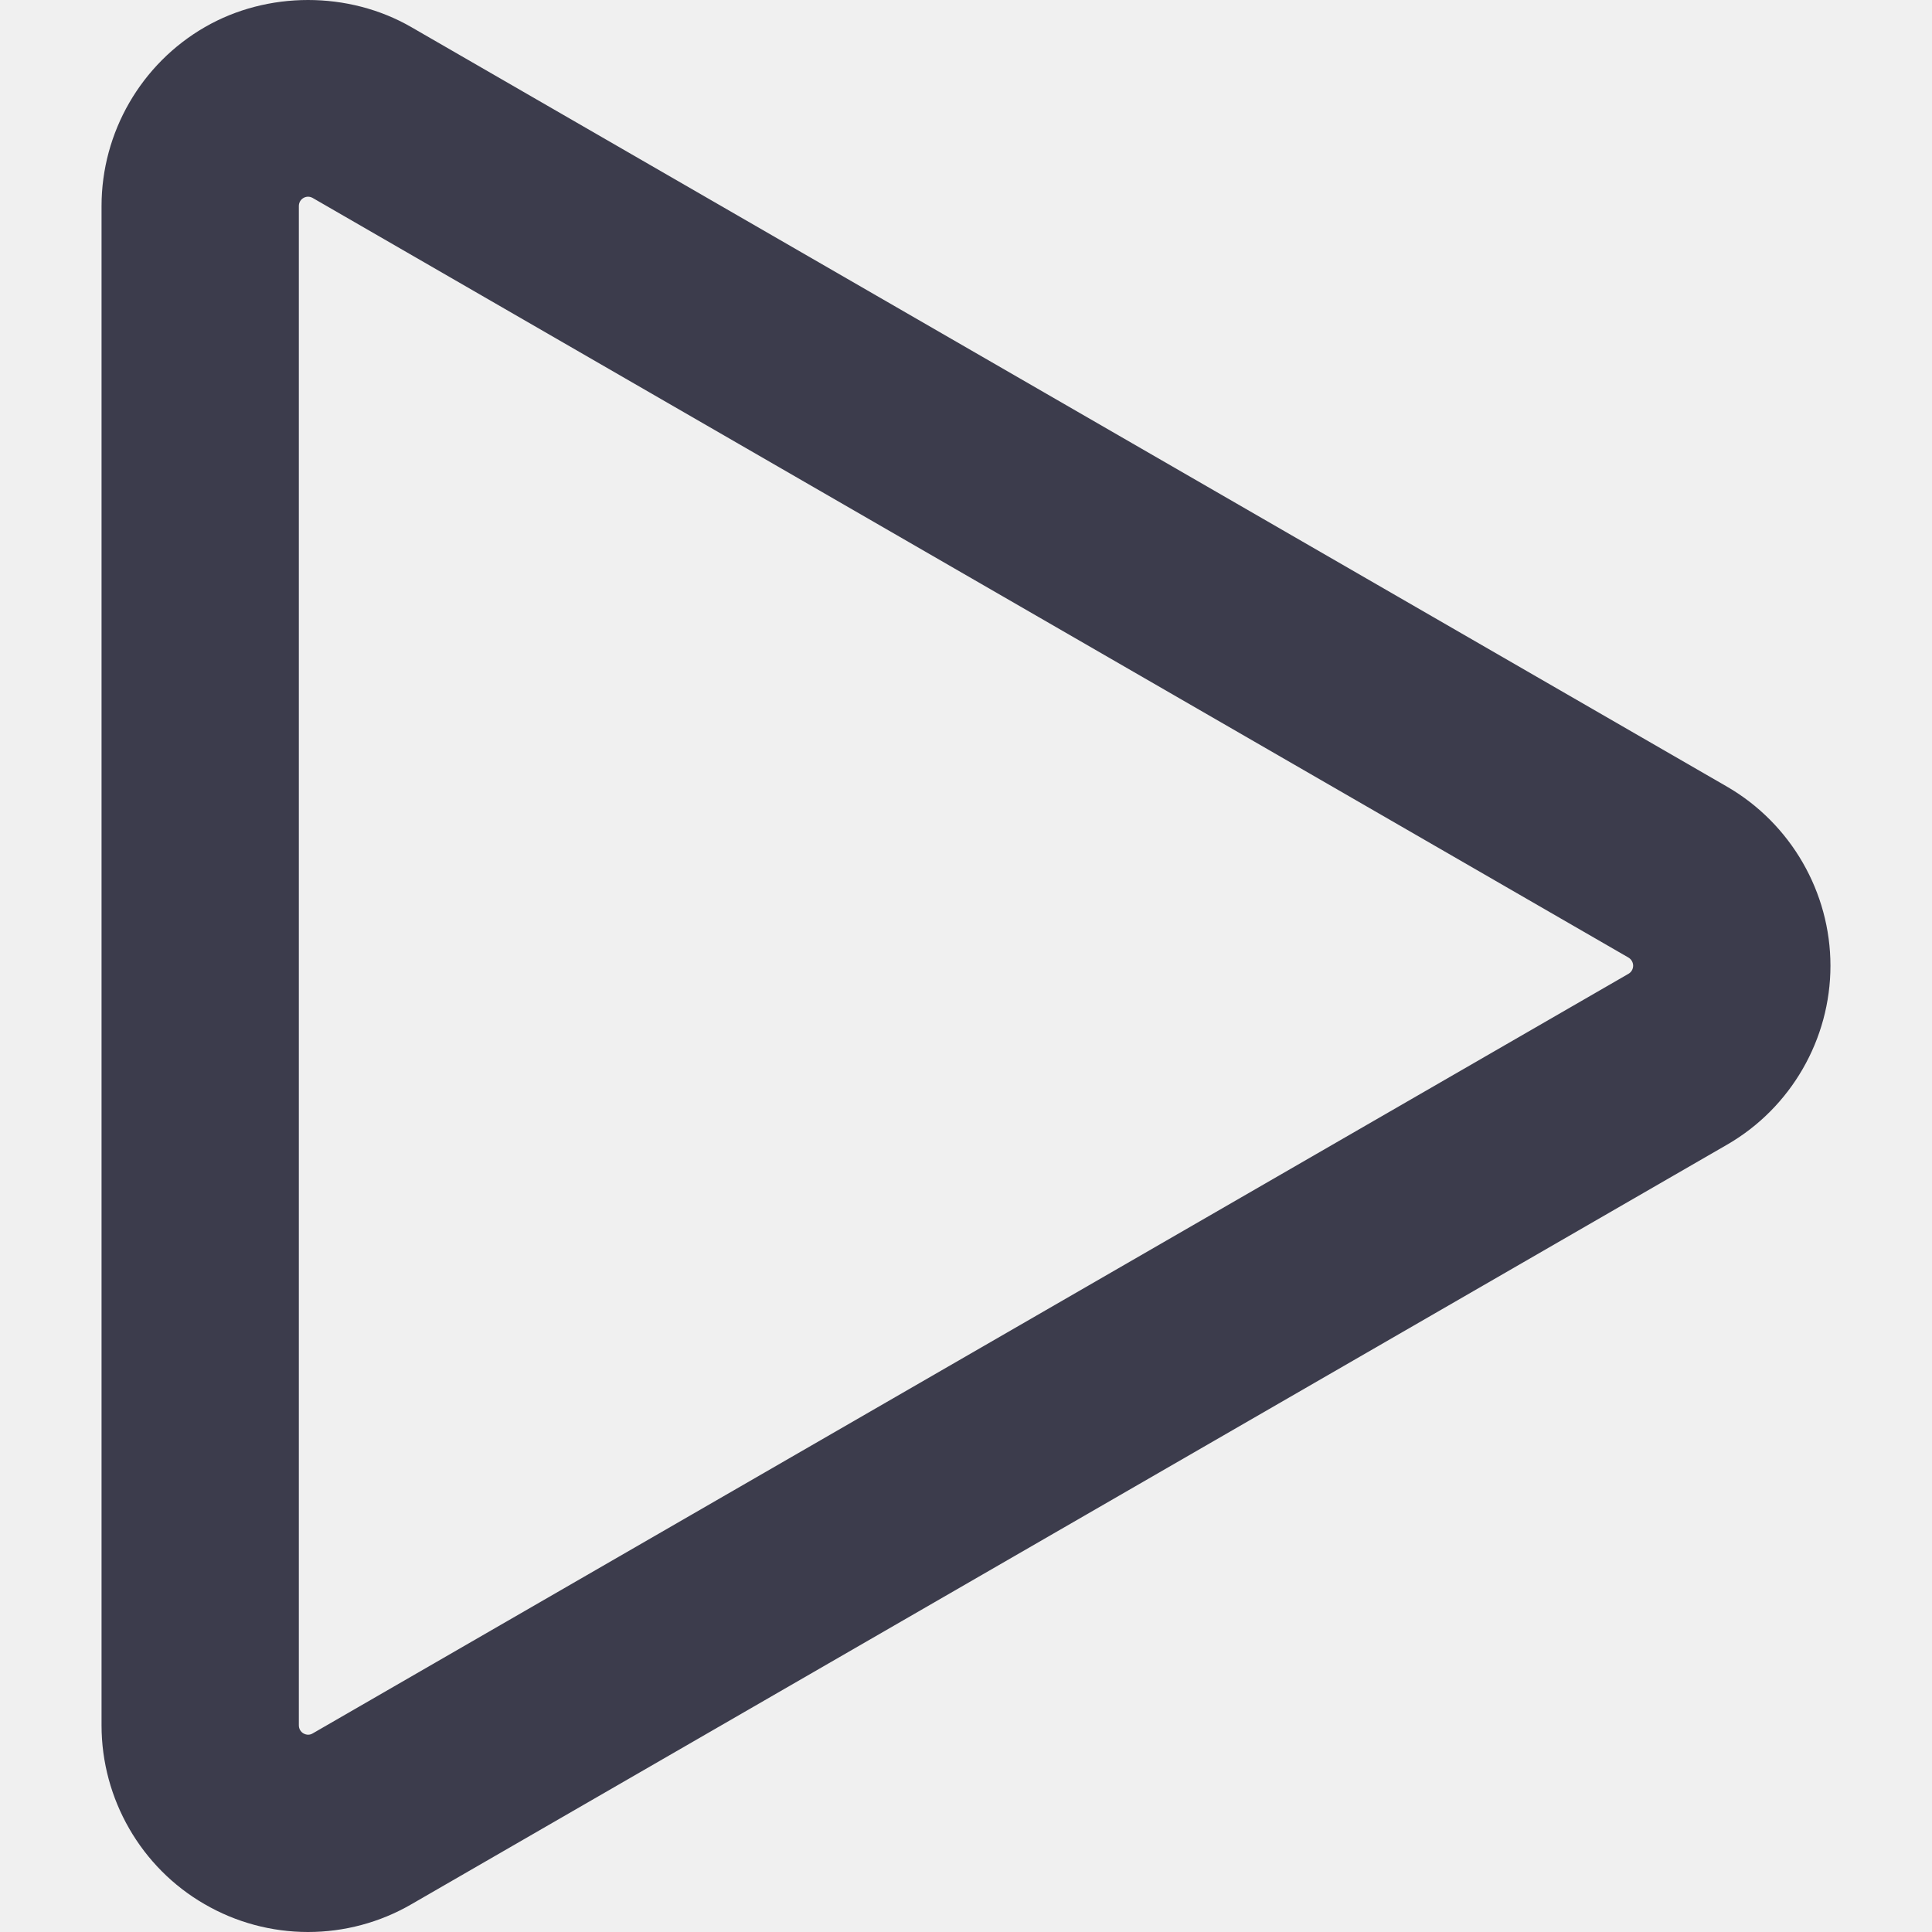
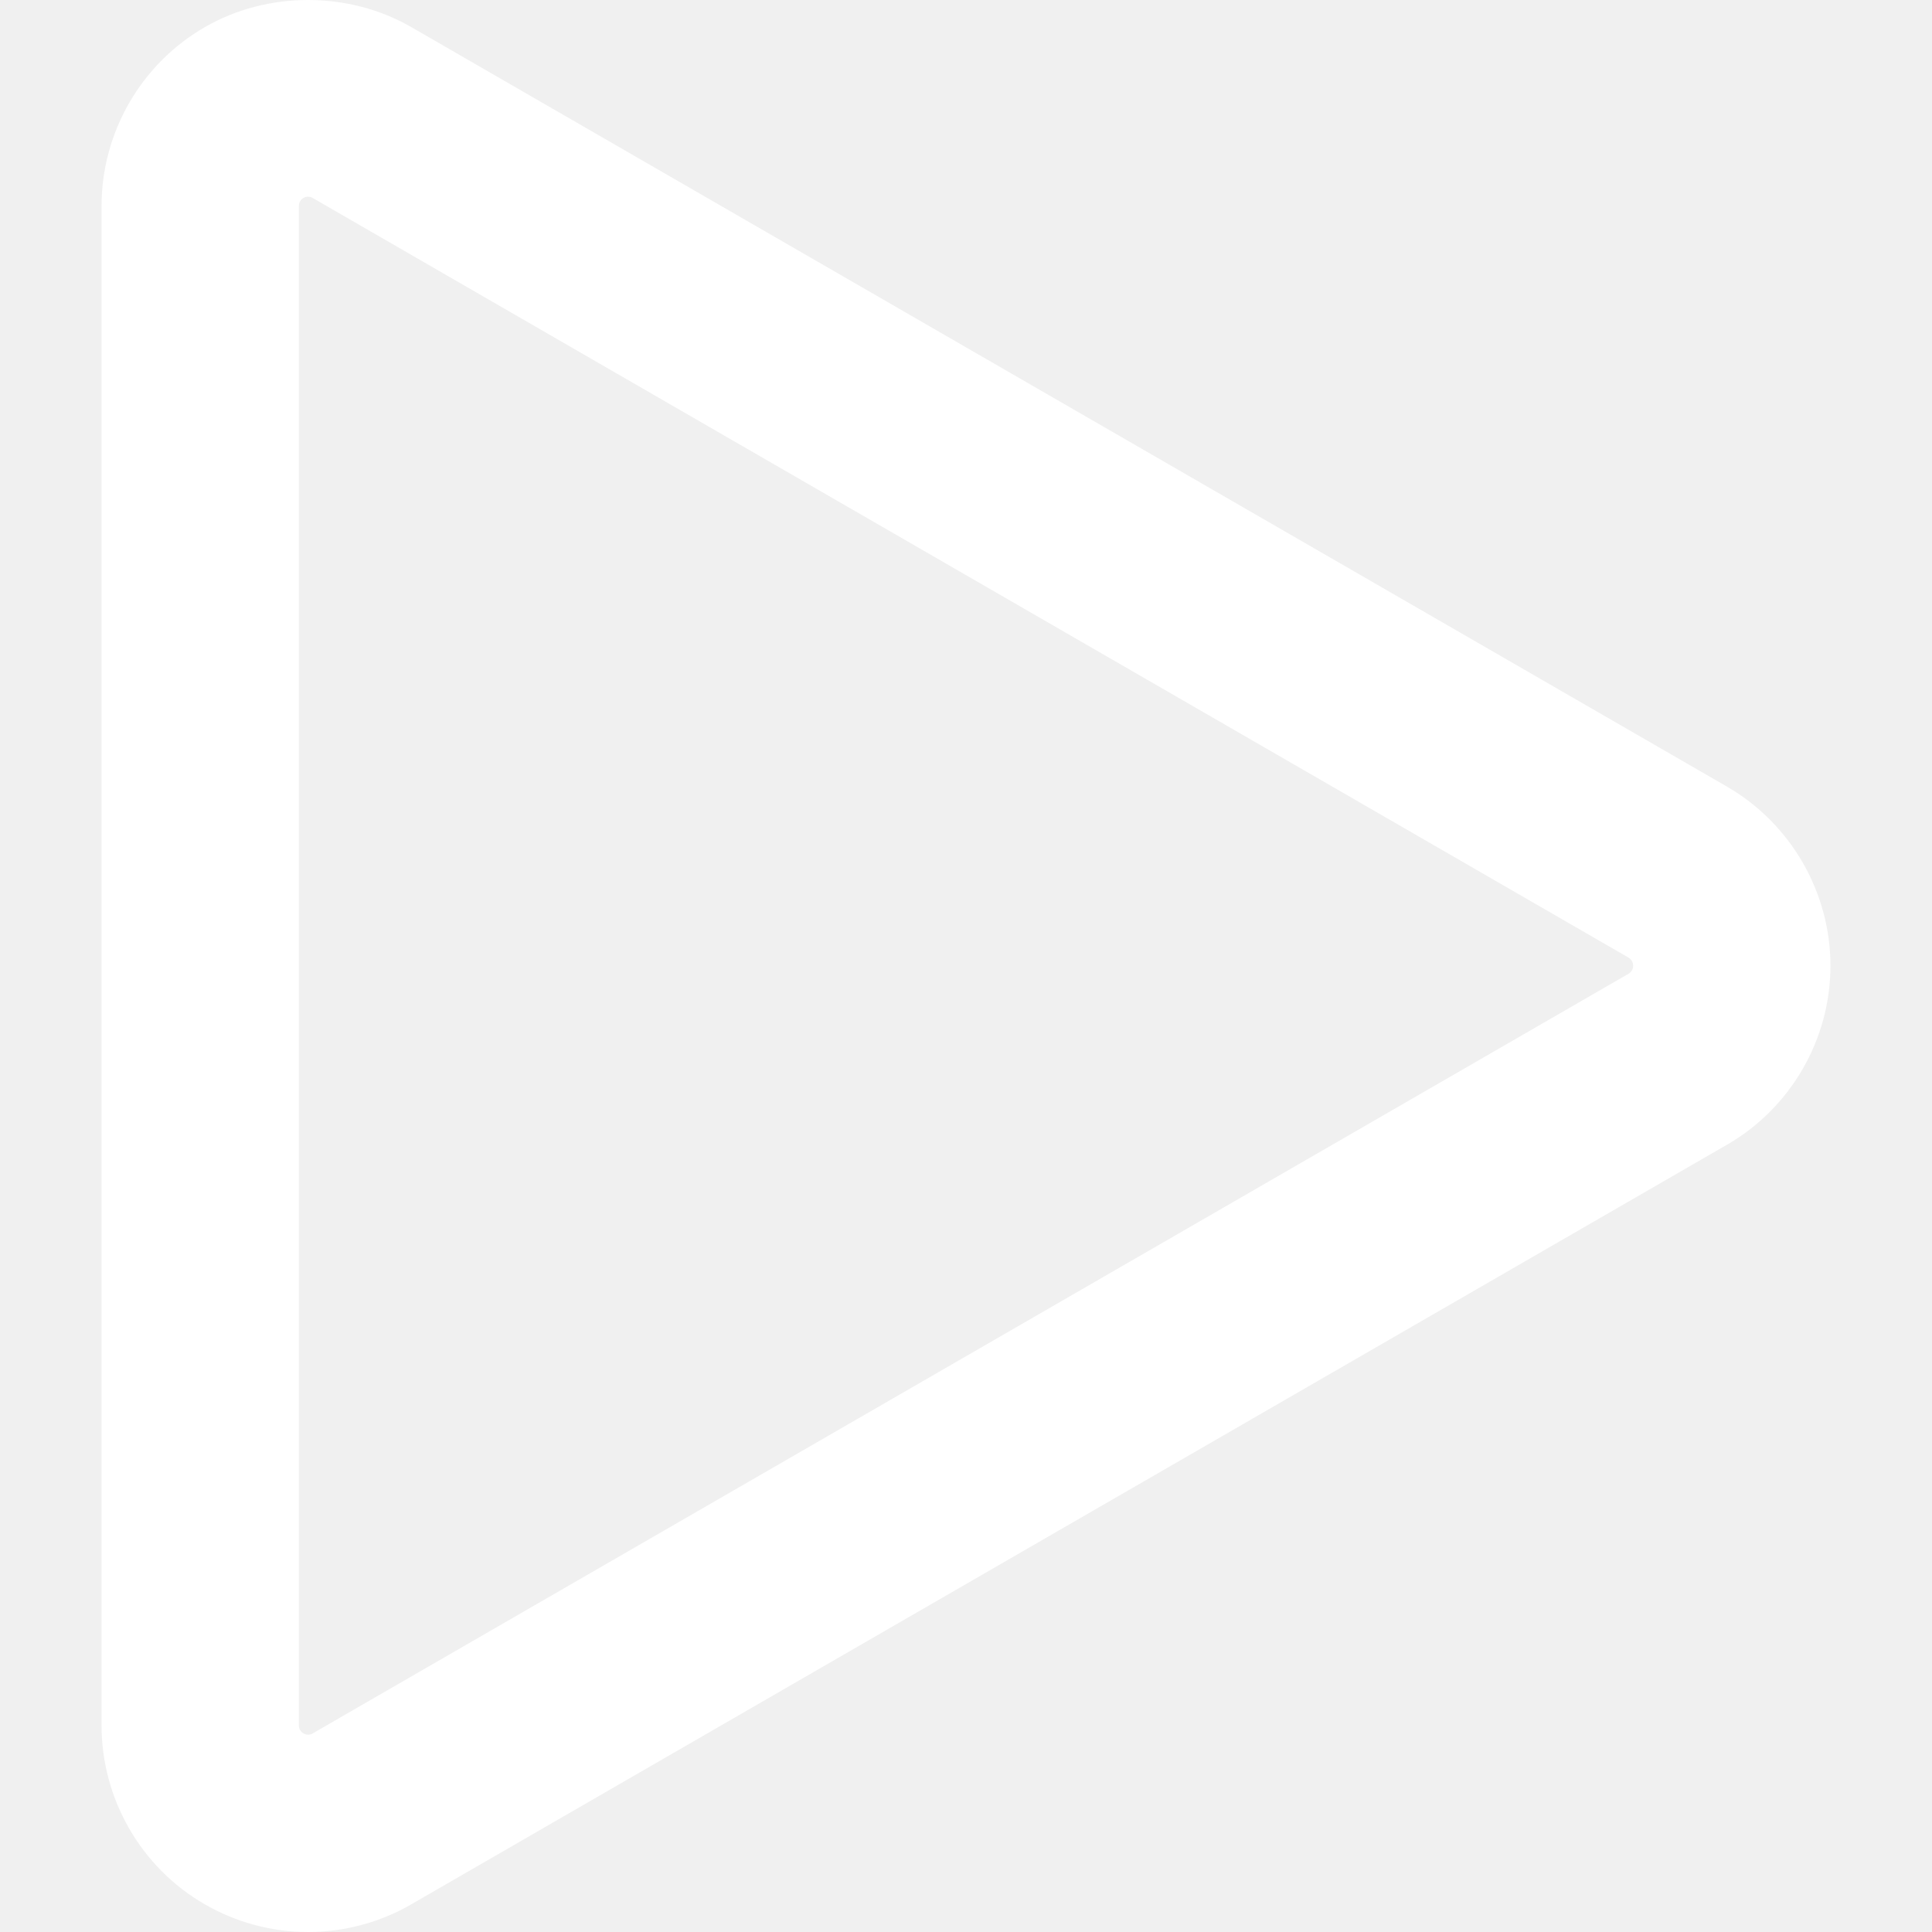
- <svg xmlns="http://www.w3.org/2000/svg" fill="#3c3c4c" height="800px" width="800px" version="1.1" id="Capa_1" viewBox="0 0 58.752 58.752" xml:space="preserve">
+ <svg xmlns="http://www.w3.org/2000/svg" fill="#fff" height="800px" width="800px" version="1.1" id="Capa_1" viewBox="0 0 58.752 58.752" xml:space="preserve">
  <g>
    <path d="M52.524,23.925L12.507,0.824c-1.907-1.1-4.376-1.097-6.276,0C4.293,1.94,3.088,4.025,3.088,6.264v46.205   c0,2.24,1.204,4.325,3.131,5.435c0.953,0.555,2.042,0.848,3.149,0.848c1.104,0,2.192-0.292,3.141-0.843l40.017-23.103   c1.936-1.119,3.138-3.203,3.138-5.439C55.663,27.134,54.462,25.05,52.524,23.925z M49.524,29.612L9.504,52.716   c-0.082,0.047-0.18,0.052-0.279-0.005c-0.084-0.049-0.137-0.142-0.137-0.242V6.263c0-0.1,0.052-0.192,0.14-0.243   c0.042-0.025,0.09-0.038,0.139-0.038c0.051,0,0.099,0.013,0.142,0.038l40.01,23.098c0.089,0.052,0.145,0.147,0.145,0.249   C49.663,29.47,49.611,29.561,49.524,29.612z" />
  </g>
</svg>
